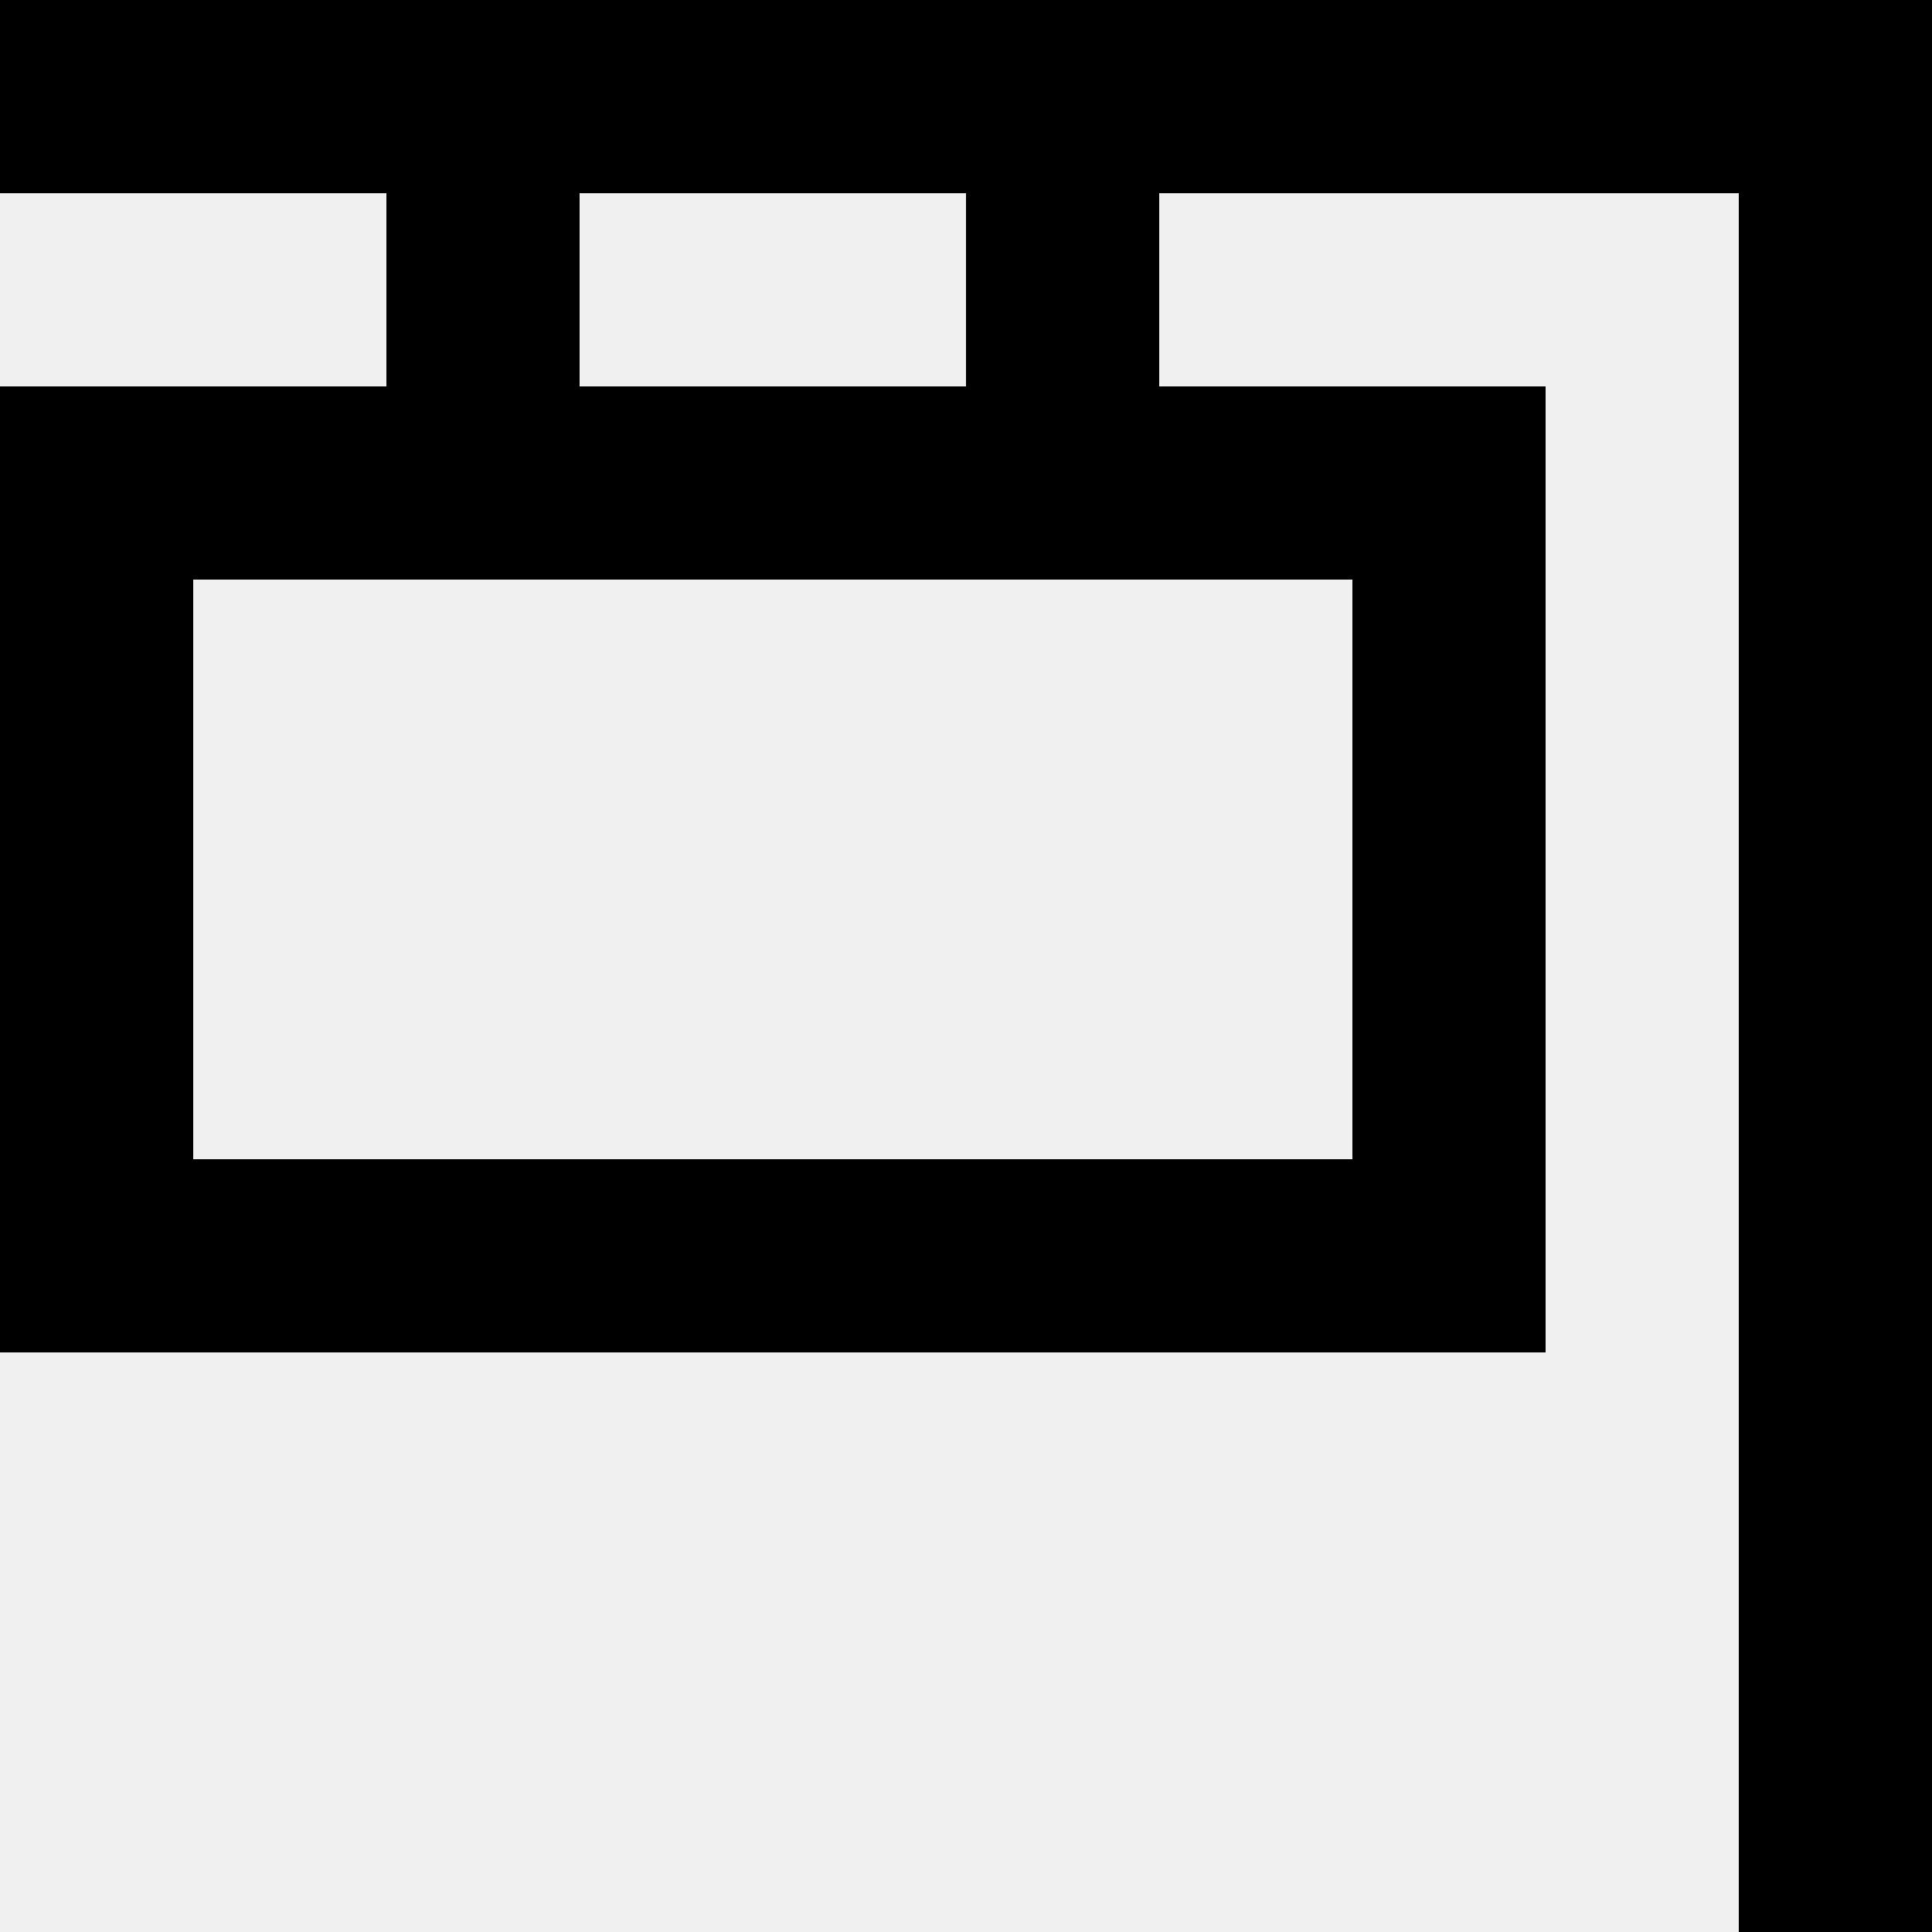
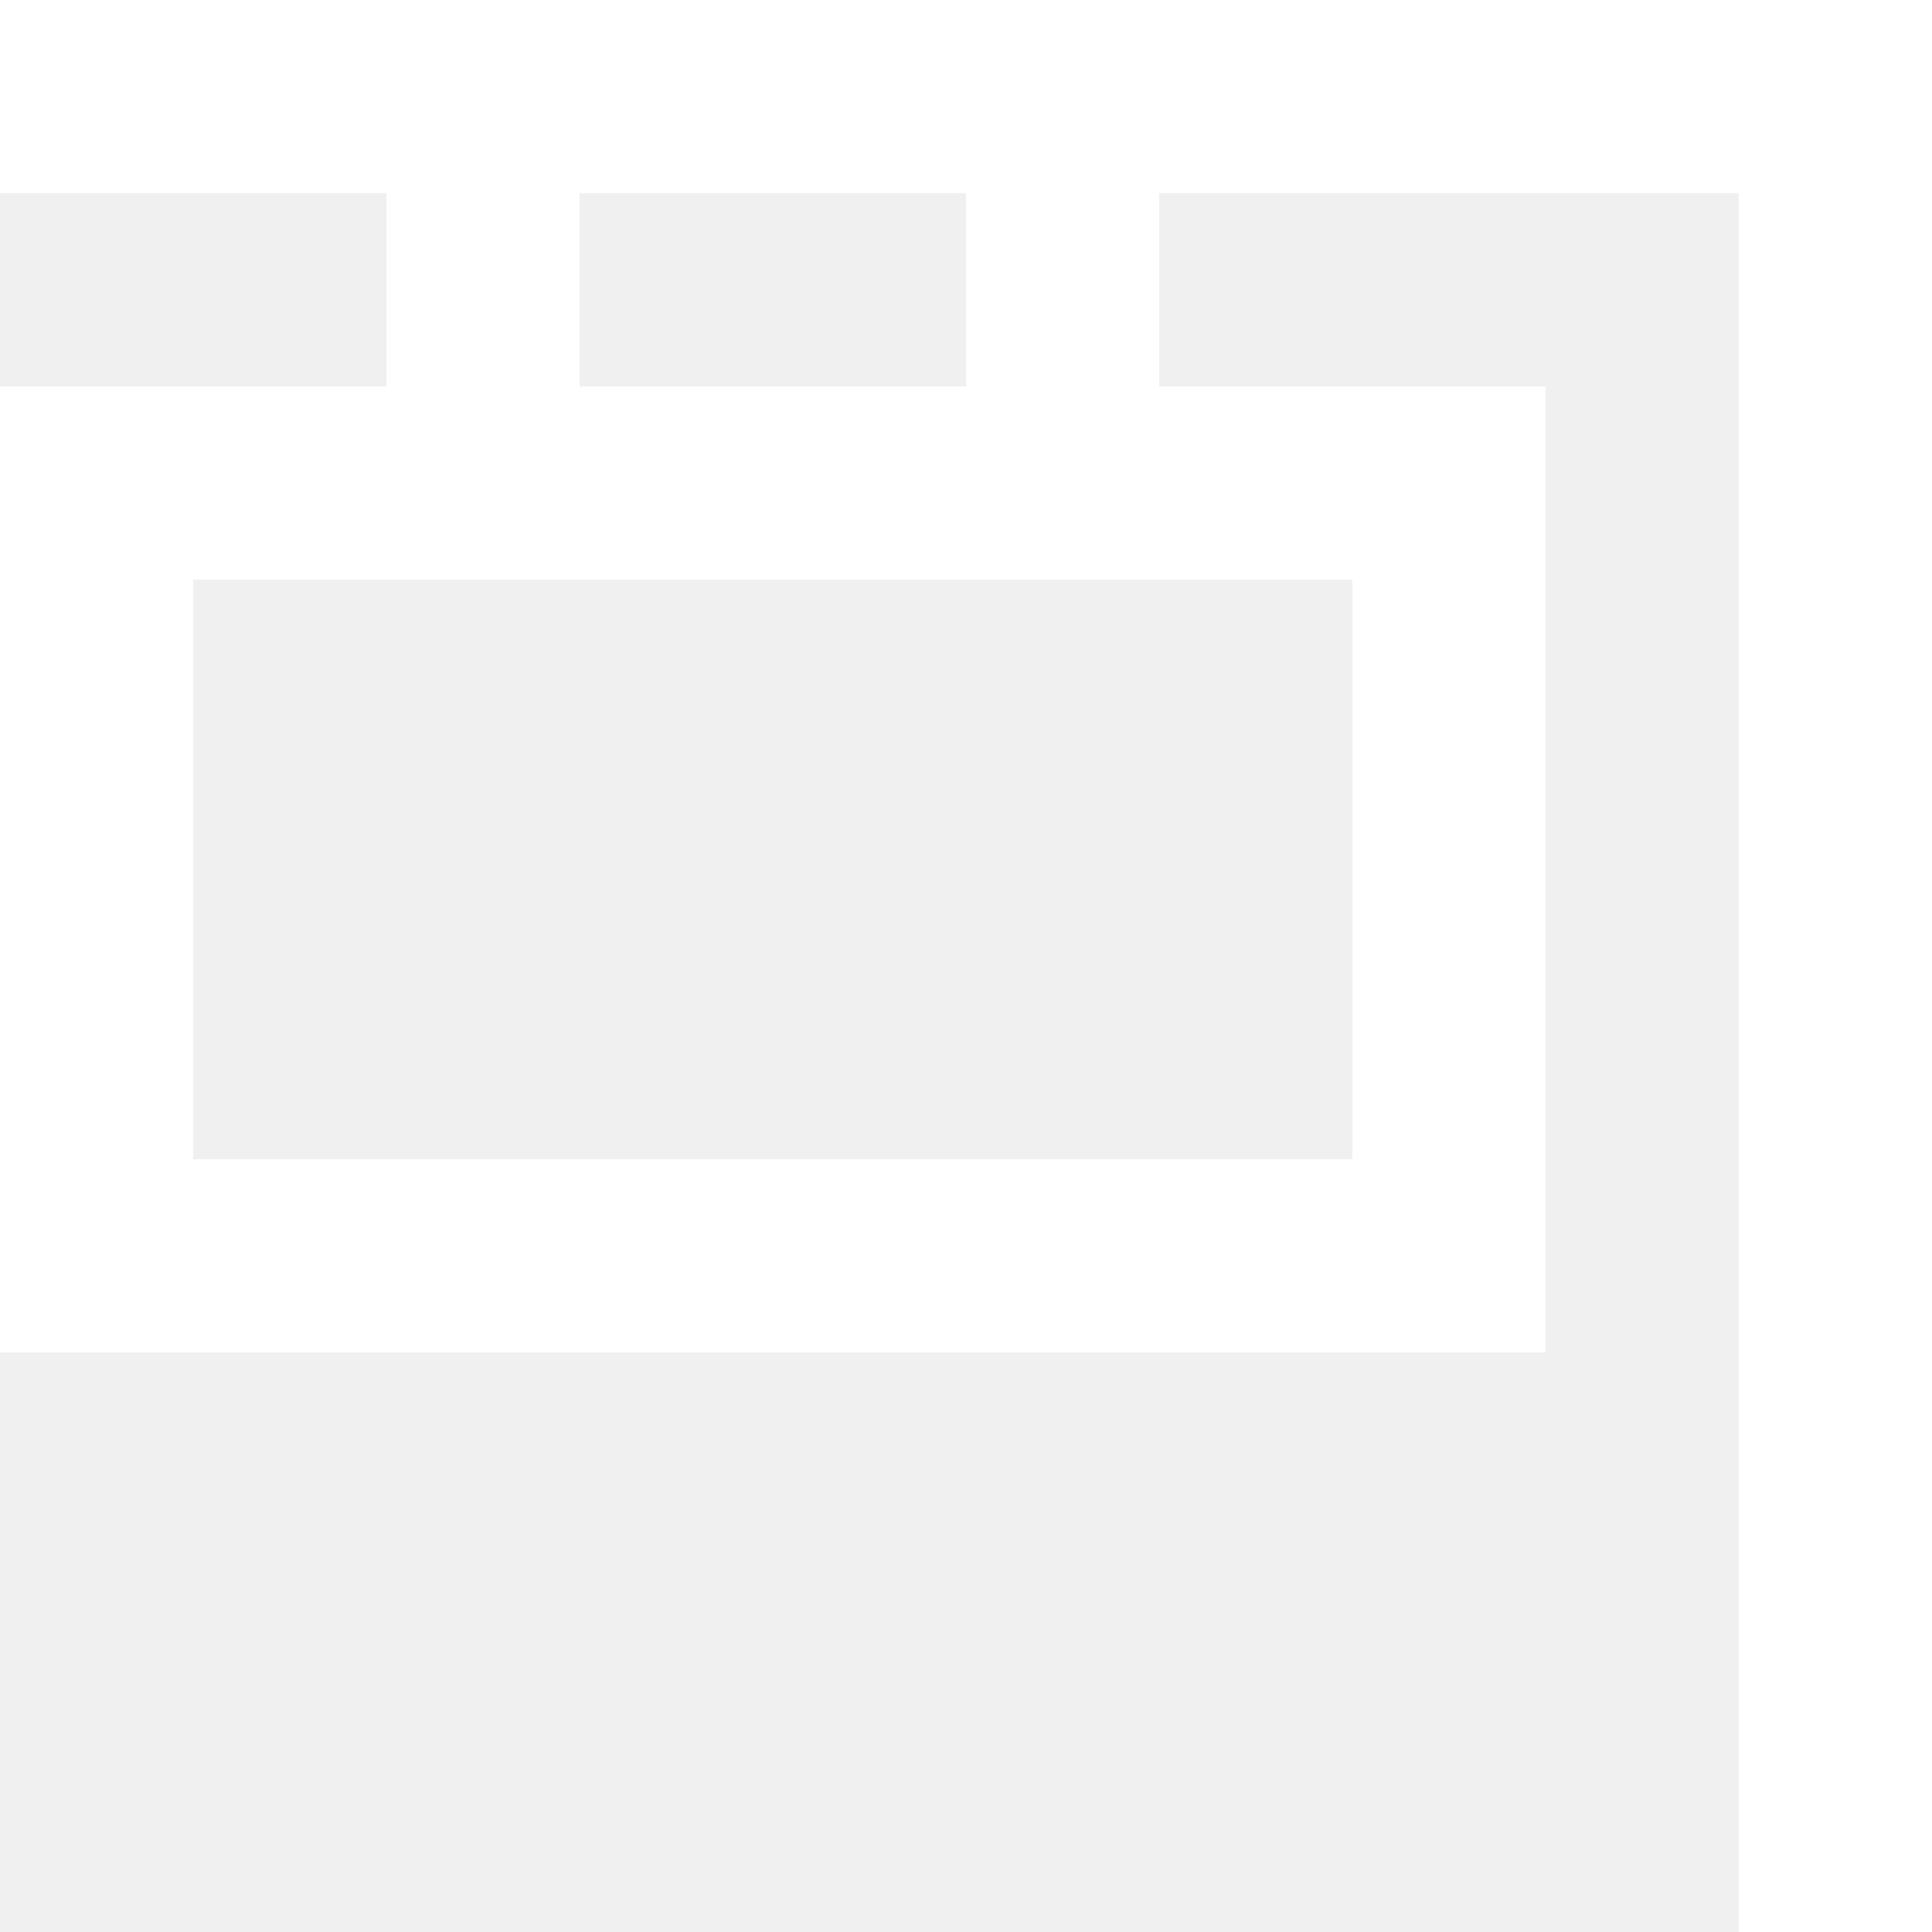
<svg xmlns="http://www.w3.org/2000/svg" width="800px" height="800px" viewBox="0 0 20 20" version="1.1">
  <g id="Page-1" stroke="none" stroke-width="1" fill="none" fill-rule="evenodd">
-     <g id="Dribbble-Light-Preview" transform="translate(-100, -4999)" fill="#000000">
+     <g id="Dribbble-Light-Preview" transform="translate(-100, -4999)" fill="#ffffff">
      <g id="icons" transform="translate(56, 160)">
        <path d="M50,4843 L54,4843 L54,4841 L50,4841 L50,4843 Z M46,4851 L58,4851 L58,4845 L46,4845 L46,4851 Z M61.5,4839 L44,4839 L44,4841 L48,4841 L48,4843 L45.5,4843 L44,4843 L44,4845 L44,4851 L44,4853 L60,4853 L60,4851 L60,4845 L60,4843 L57.5,4843 L56,4843 L56,4841 L62,4841 L62,4859 L64,4859 L64,4841 L64,4839 L61.5,4839 Z" id="sign-[#727]">
</path>
      </g>
    </g>
  </g>
</svg>
